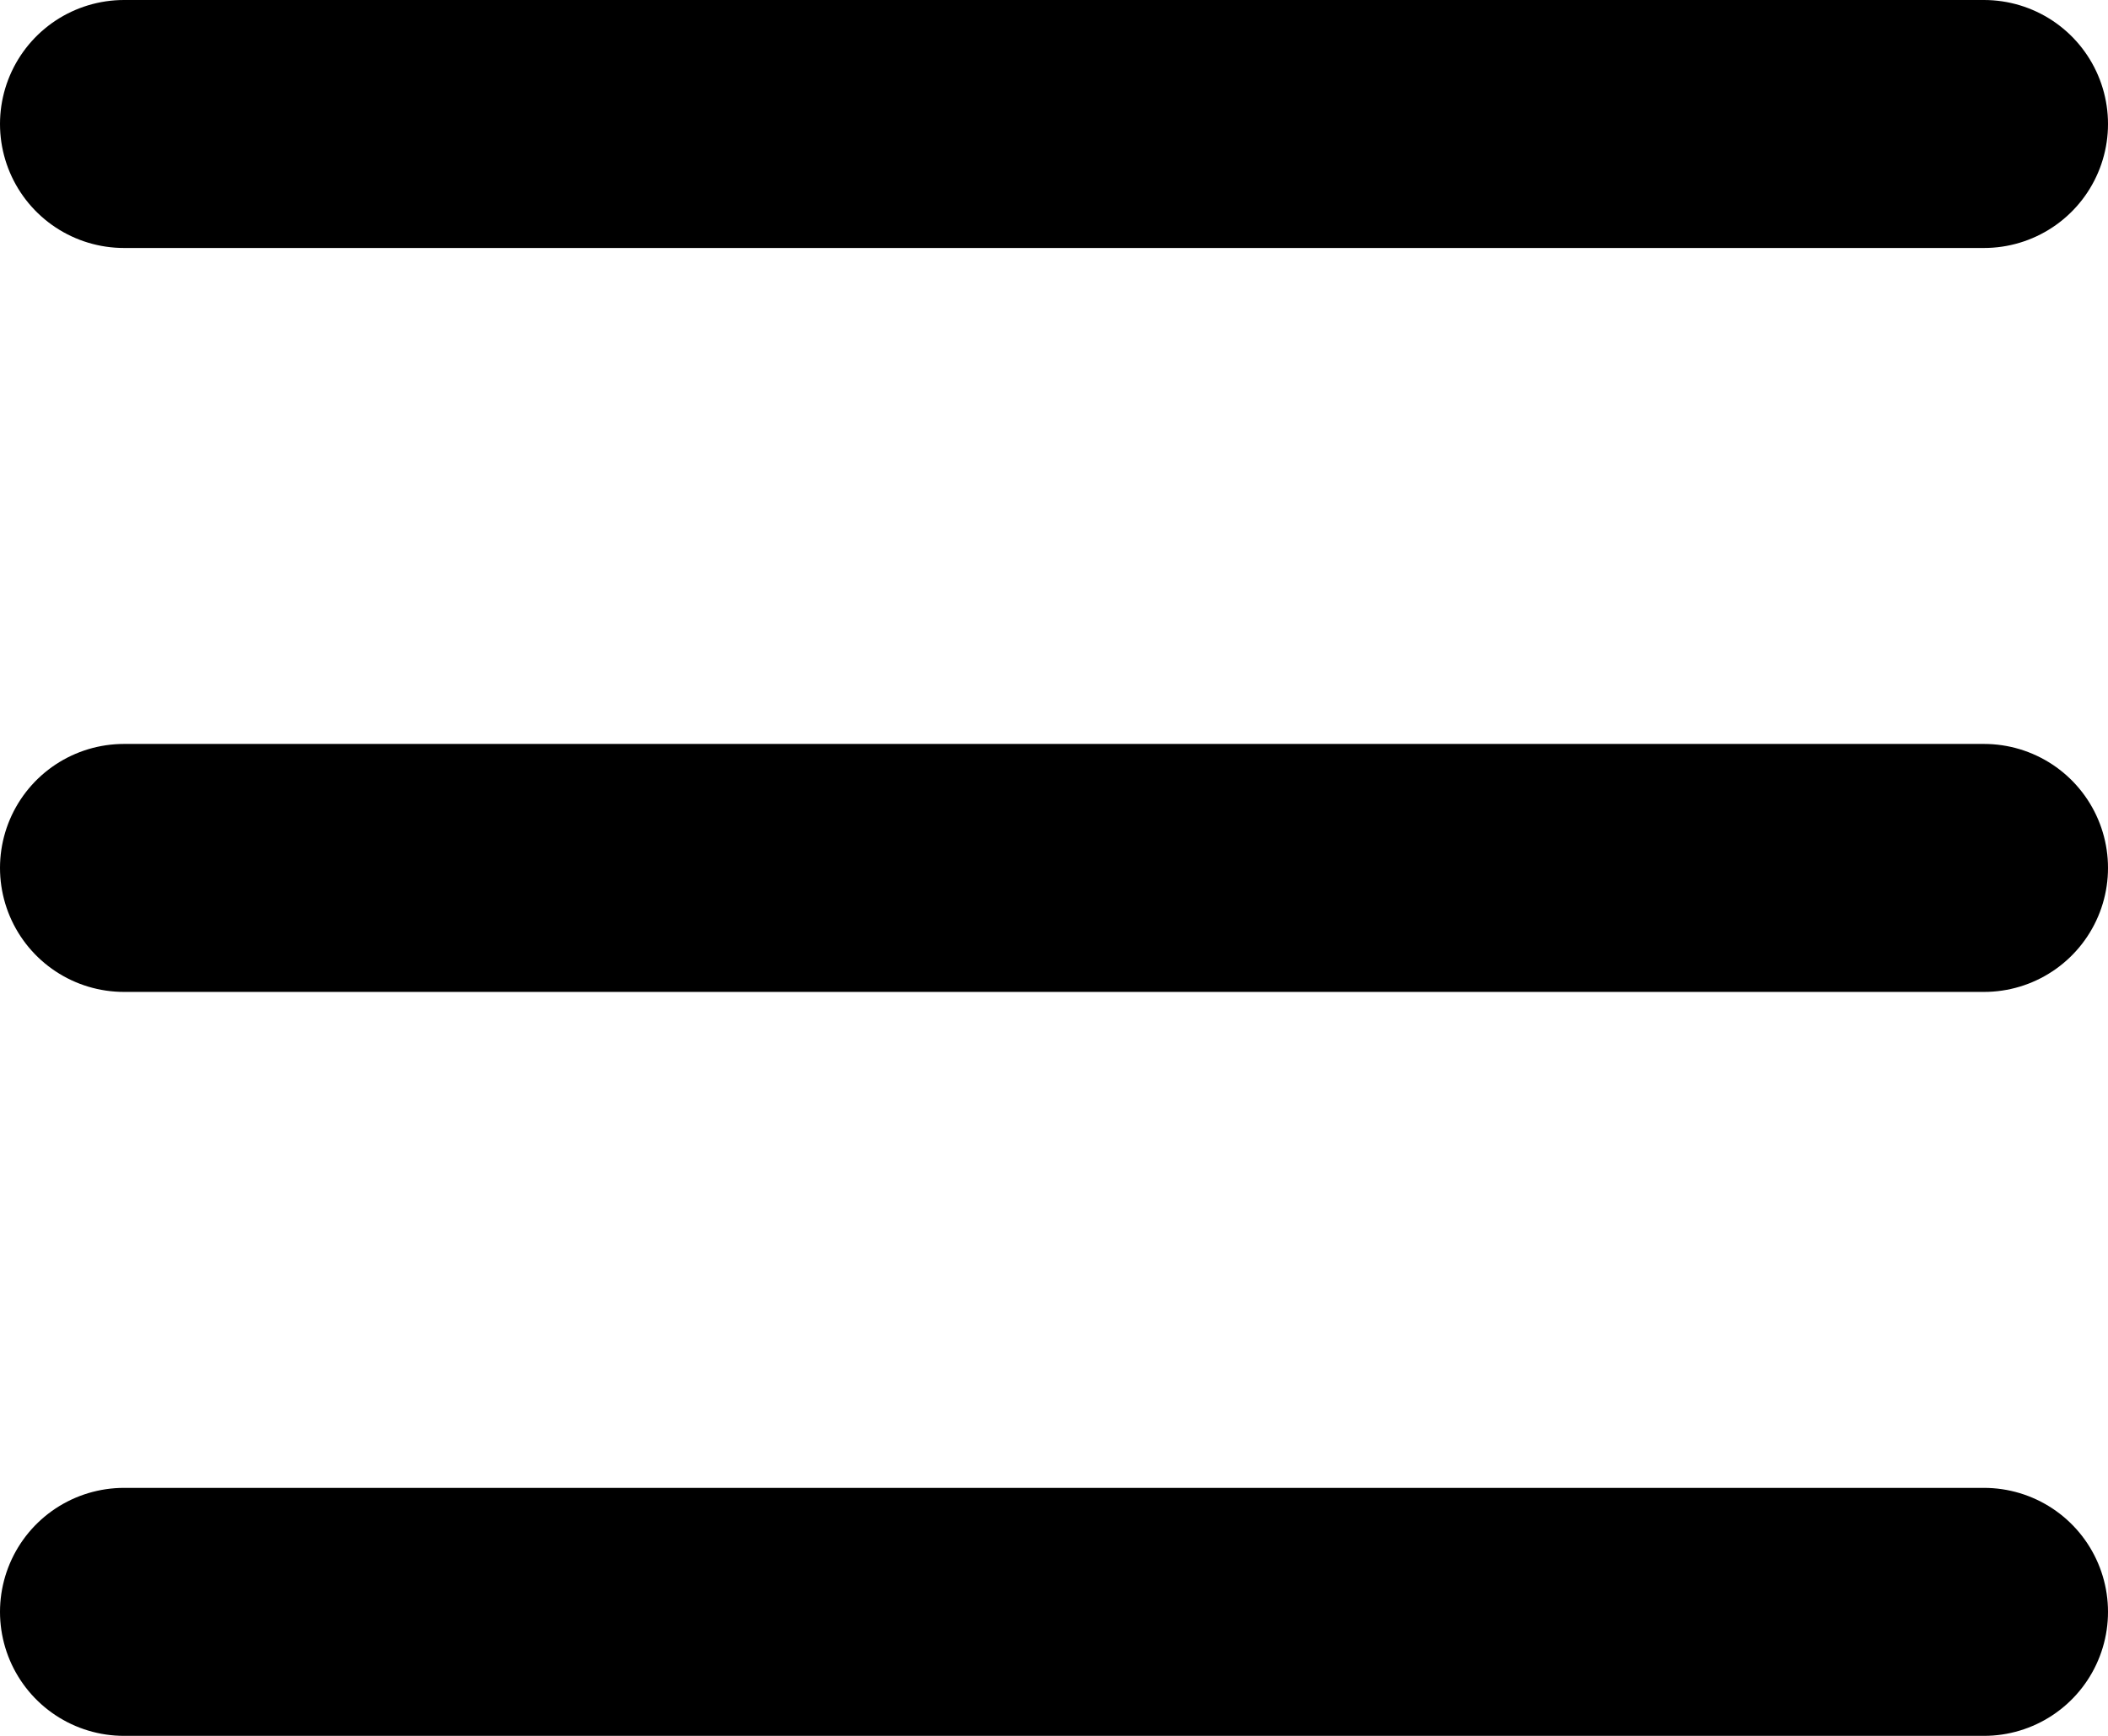
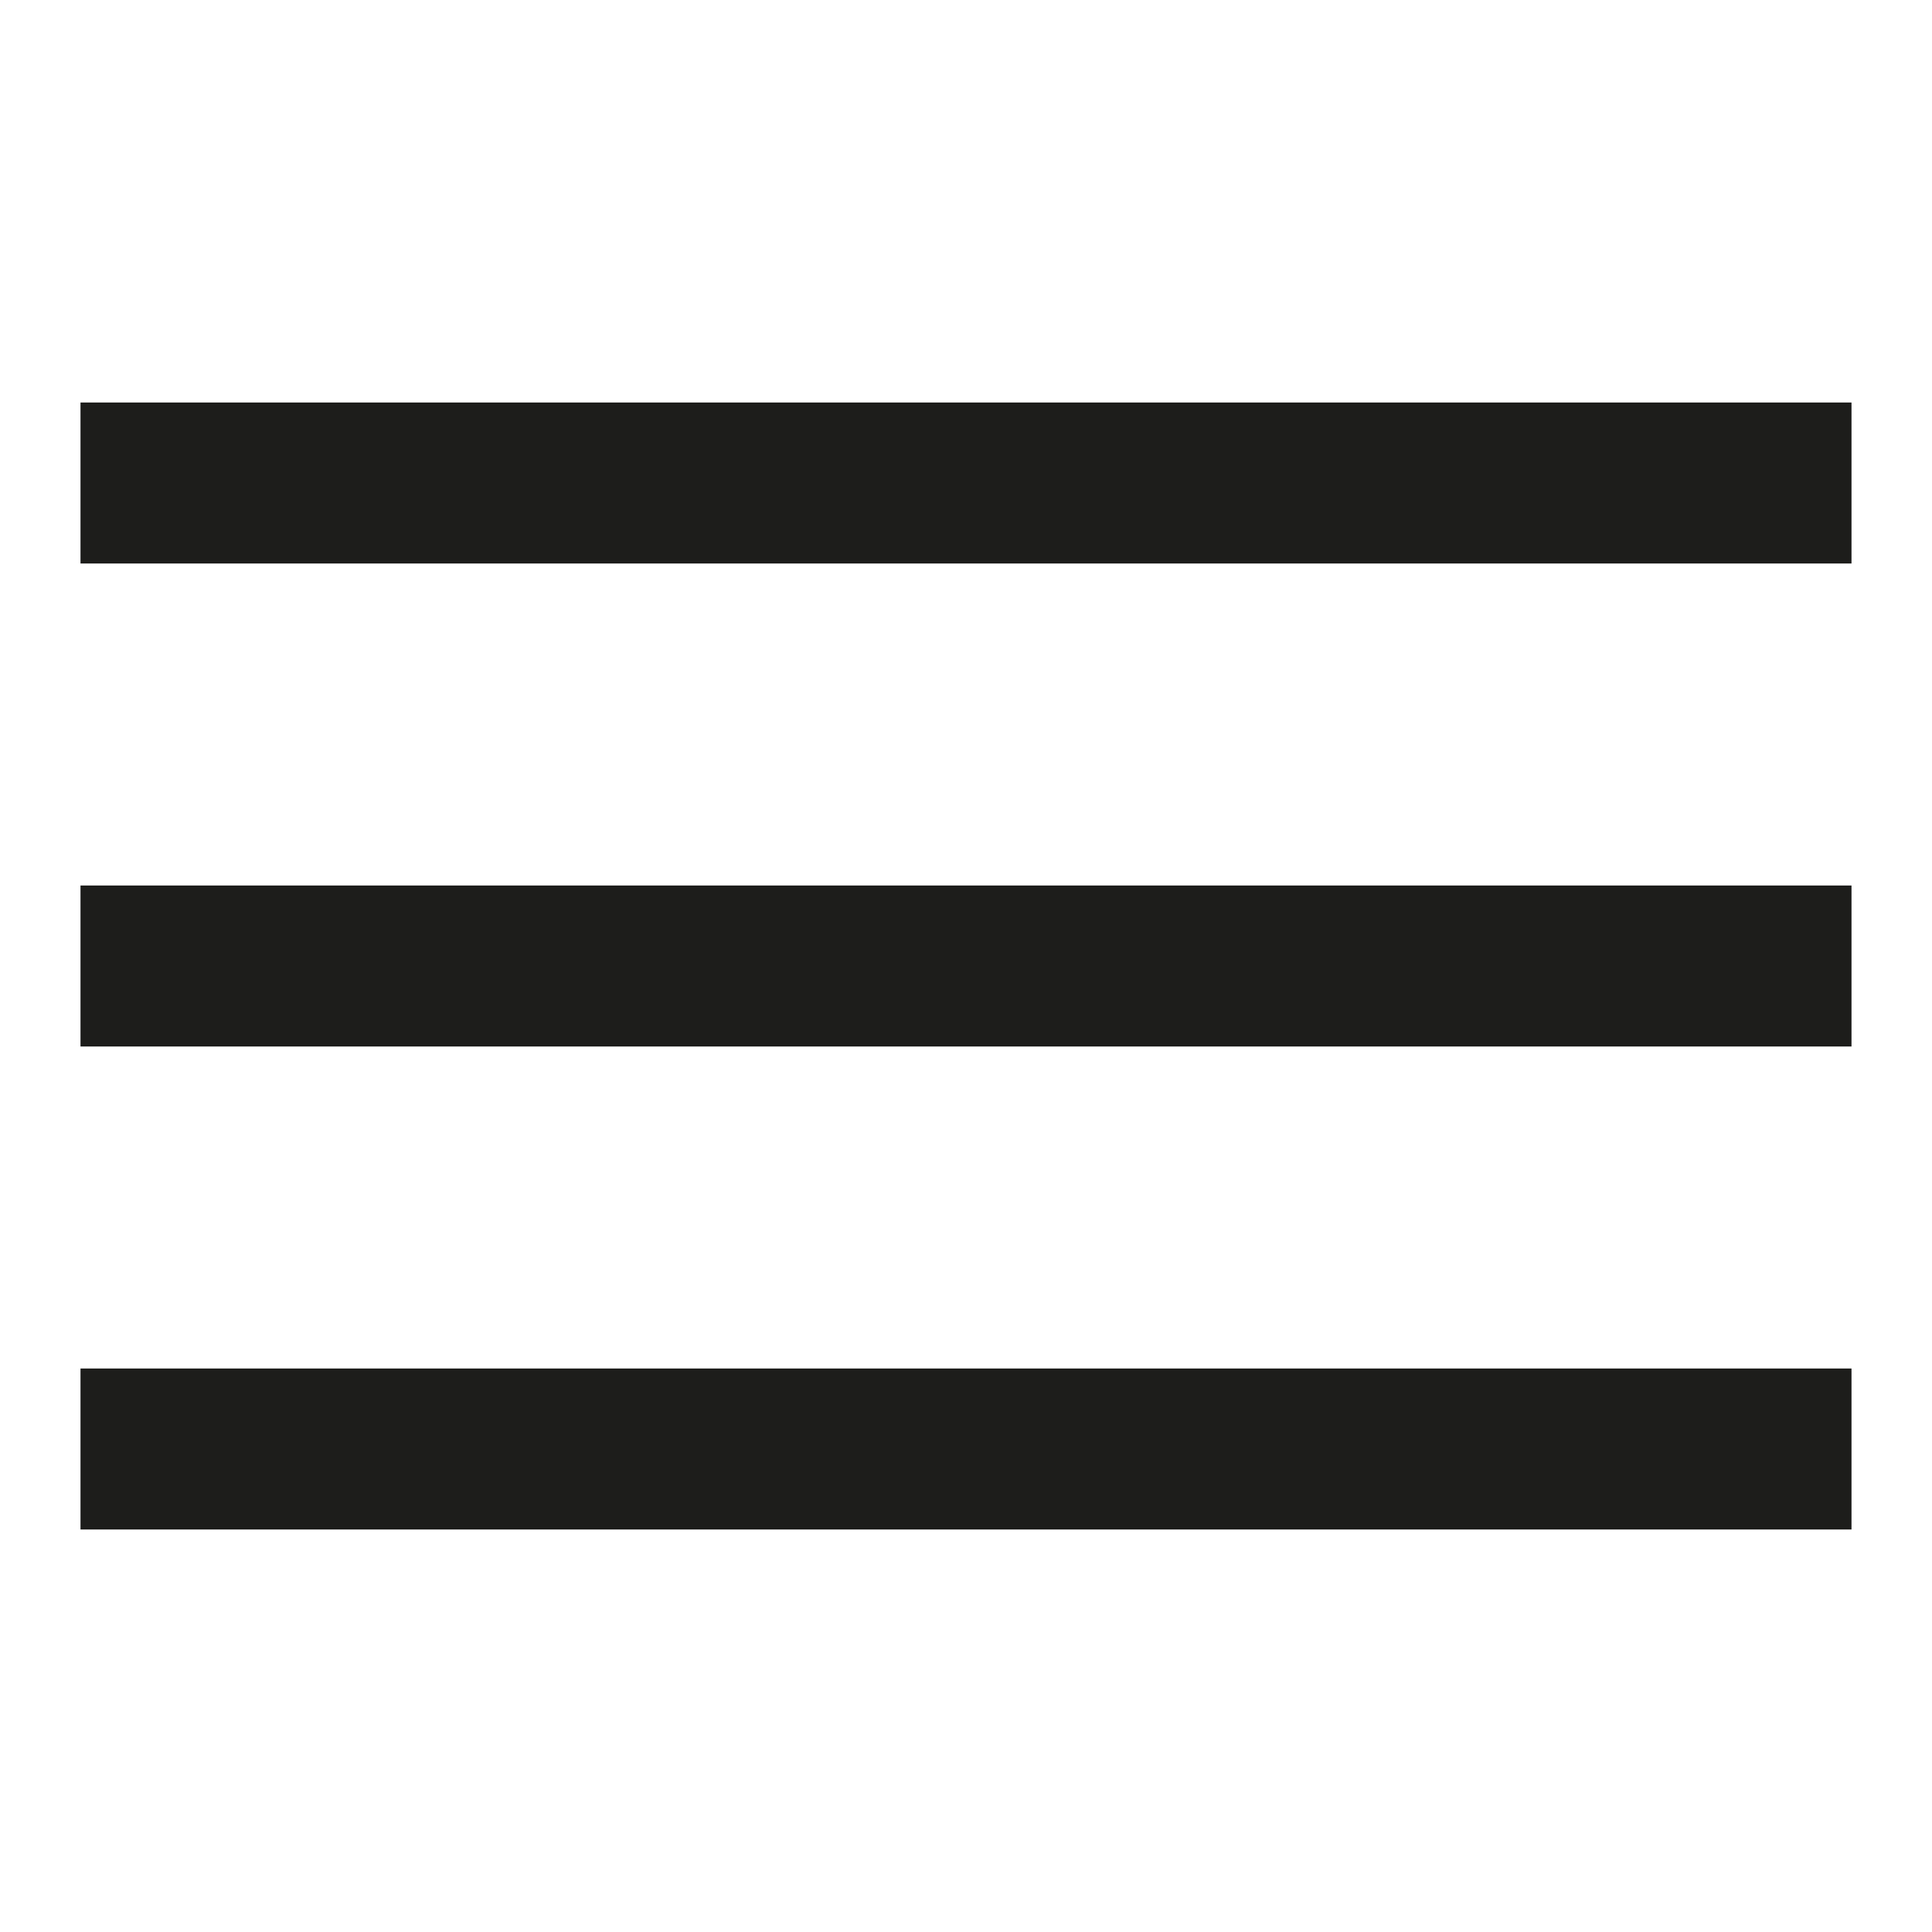
- <svg xmlns="http://www.w3.org/2000/svg" aria-hidden="true" fill="none" viewBox="0 0 17 14">
-   <path stroke="currentColor" stroke-linecap="round" stroke-linejoin="round" stroke-width="2" d="M1 1h15M1 7h15M1 13h15" />
+ <svg xmlns="http://www.w3.org/2000/svg" width="800px" height="800px" viewBox="0 0 12 12" enable-background="new 0 0 12 12" id="Слой_1" version="1.1" xml:space="preserve">
+   <g>
+     <rect fill="#1D1D1B" height="1" width="11" x="0.5" y="5.5" />
+     <rect fill="#1D1D1B" height="1" width="11" x="0.5" y="2.5" />
+     <rect fill="#1D1D1B" height="1" width="11" x="0.5" y="8.5" />
+   </g>
</svg>
